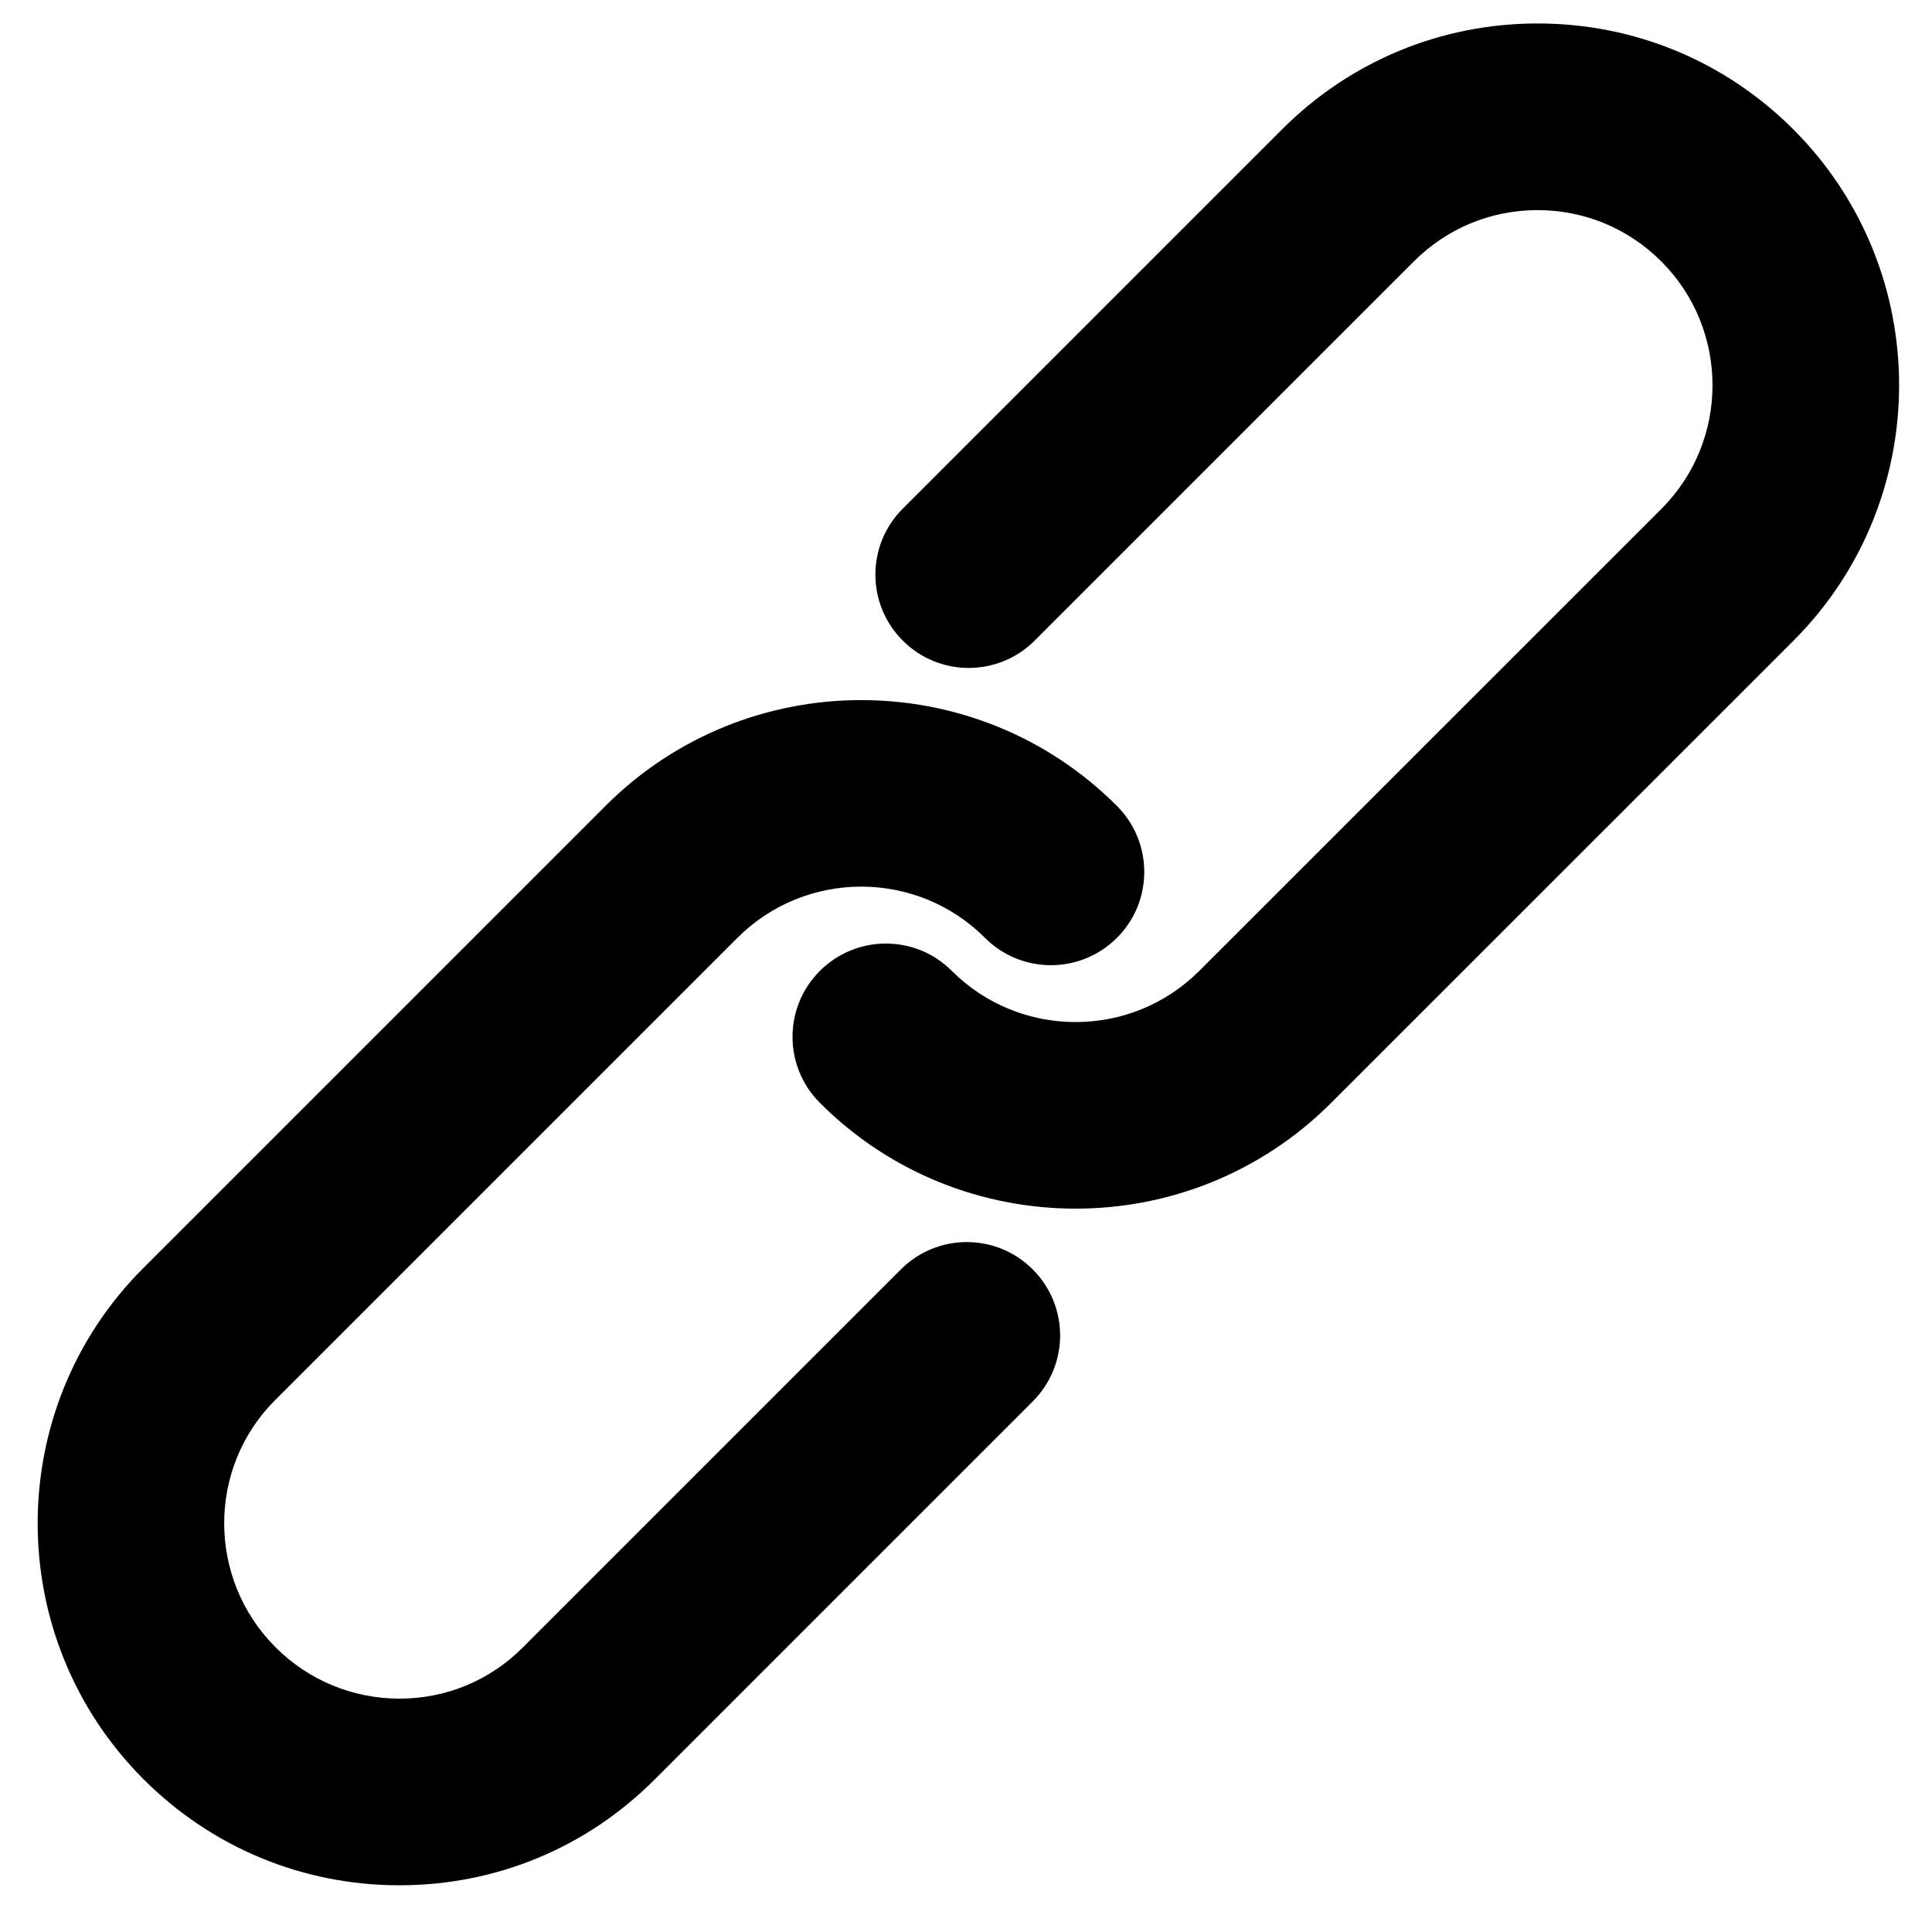
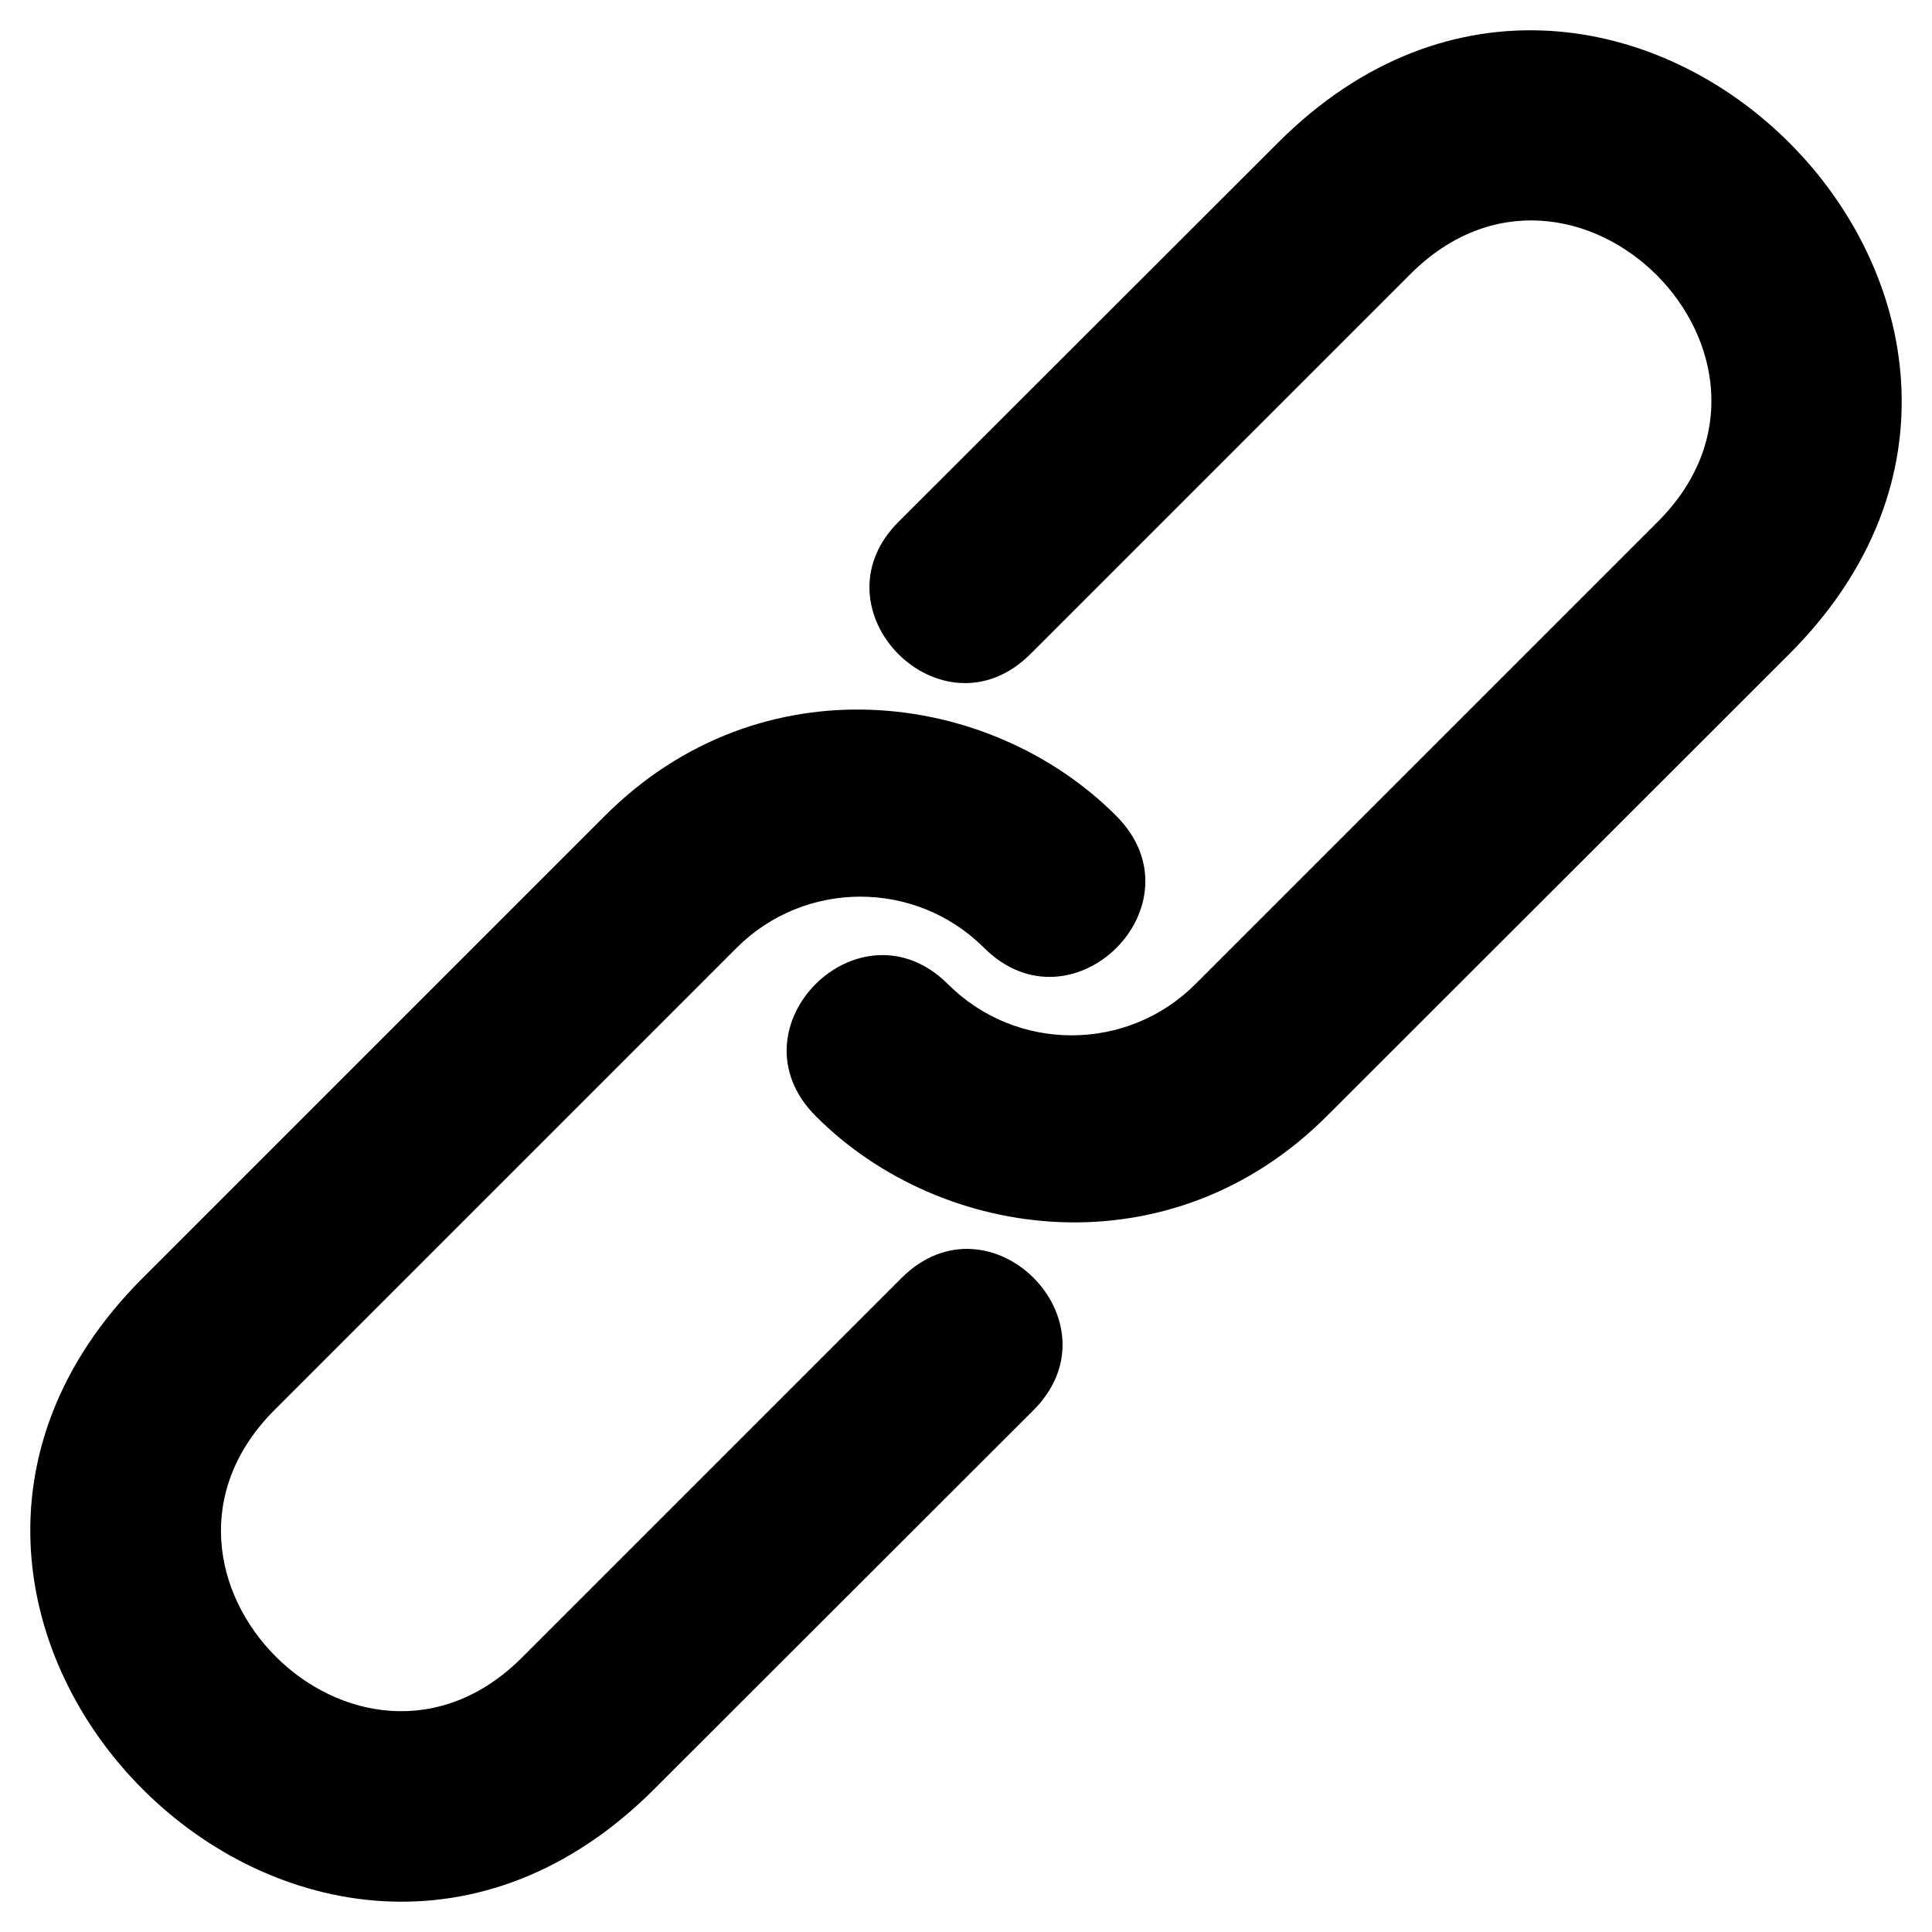
<svg xmlns="http://www.w3.org/2000/svg" viewBox="0 0 512 512">
-   <path class="lexicon-icon-outline lx-link-top" d="M285.057 320.303c-24.563 0-49.097-9.328-67.78-28.039-9.667-9.666-9.667-25.326 0-34.964 9.667-9.666 25.326-9.666 34.965 0 18.062 18.062 47.486 18.090 65.576 0l122.474-122.445c18.062-18.061 18.062-47.486-0.029-65.576-8.762-8.762-20.408-13.596-32.788-13.596v0c-12.38 0-23.997 4.805-32.76 13.567l-100.512 100.511c-9.666 9.666-25.326 9.666-34.964 0-9.666-9.666-9.666-25.326 0-34.964l100.512-100.511c18.090-18.090 42.144-28.067 67.724-28.067h0.029c25.58 0 49.663 9.978 67.752 28.067 37.366 37.367 37.366 98.166 0.029 135.504l-122.474 122.445c-18.683 18.712-43.218 28.067-67.752 28.067z" />
-   <path class="lexicon-icon-outline lx-link-bottom" d="M105.882 499.619c-0.056 0-0.085 0-0.141 0-25.552-0.029-49.606-10.005-67.696-28.096-37.367-37.366-37.423-98.109-0.142-135.391l122.587-122.587c37.367-37.367 98.166-37.339 135.504 0.029 9.666 9.666 9.666 25.326 0 34.964-9.666 9.666-25.326 9.666-34.964 0-18.090-18.090-47.486-18.090-65.576-0.029l-122.587 122.587c-18.005 18.005-17.92 47.344 0.141 65.435 8.762 8.762 20.408 13.596 32.788 13.623 0.028 0 0.056 0 0.085 0 12.323 0 23.885-4.777 32.59-13.483l100.257-100.257c9.667-9.666 25.326-9.666 34.965 0 9.666 9.666 9.666 25.326 0 34.964l-100.257 100.257c-18.034 18.062-42.002 27.983-67.555 27.983z" />
+   <path class="lexicon-icon-outline" d="M216.2,295.8c-23.4-23.4,11.6-58.3,35-35c18.1,18.1,47.5,18.1,65.6,0l122.5-122.5c43.4-43.4-22.2-109.1-65.6-65.6L273.1,173.3c-23.4,23.4-58.3-11.6-35-35L338.7,37.8C429-52.5,564.5,83,474.2,173.3L351.7,295.7C310.4,337.1,249.7,329.4,216.2,295.8z M295.8,216.2c23.4,23.4-11.6,58.3-35,35c-18.1-18.1-47.5-18.1-65.6,0L72.8,373.6c-43.4,43.4,22.2,109.1,65.6,65.6l100.5-100.5c23.4-23.4,58.3,11.6,35,35L173.3,474.2C83,564.5-52.5,429,37.8,338.7l122.5-122.5C201.6,174.9,262.3,182.6,295.8,216.2z" />
</svg>
